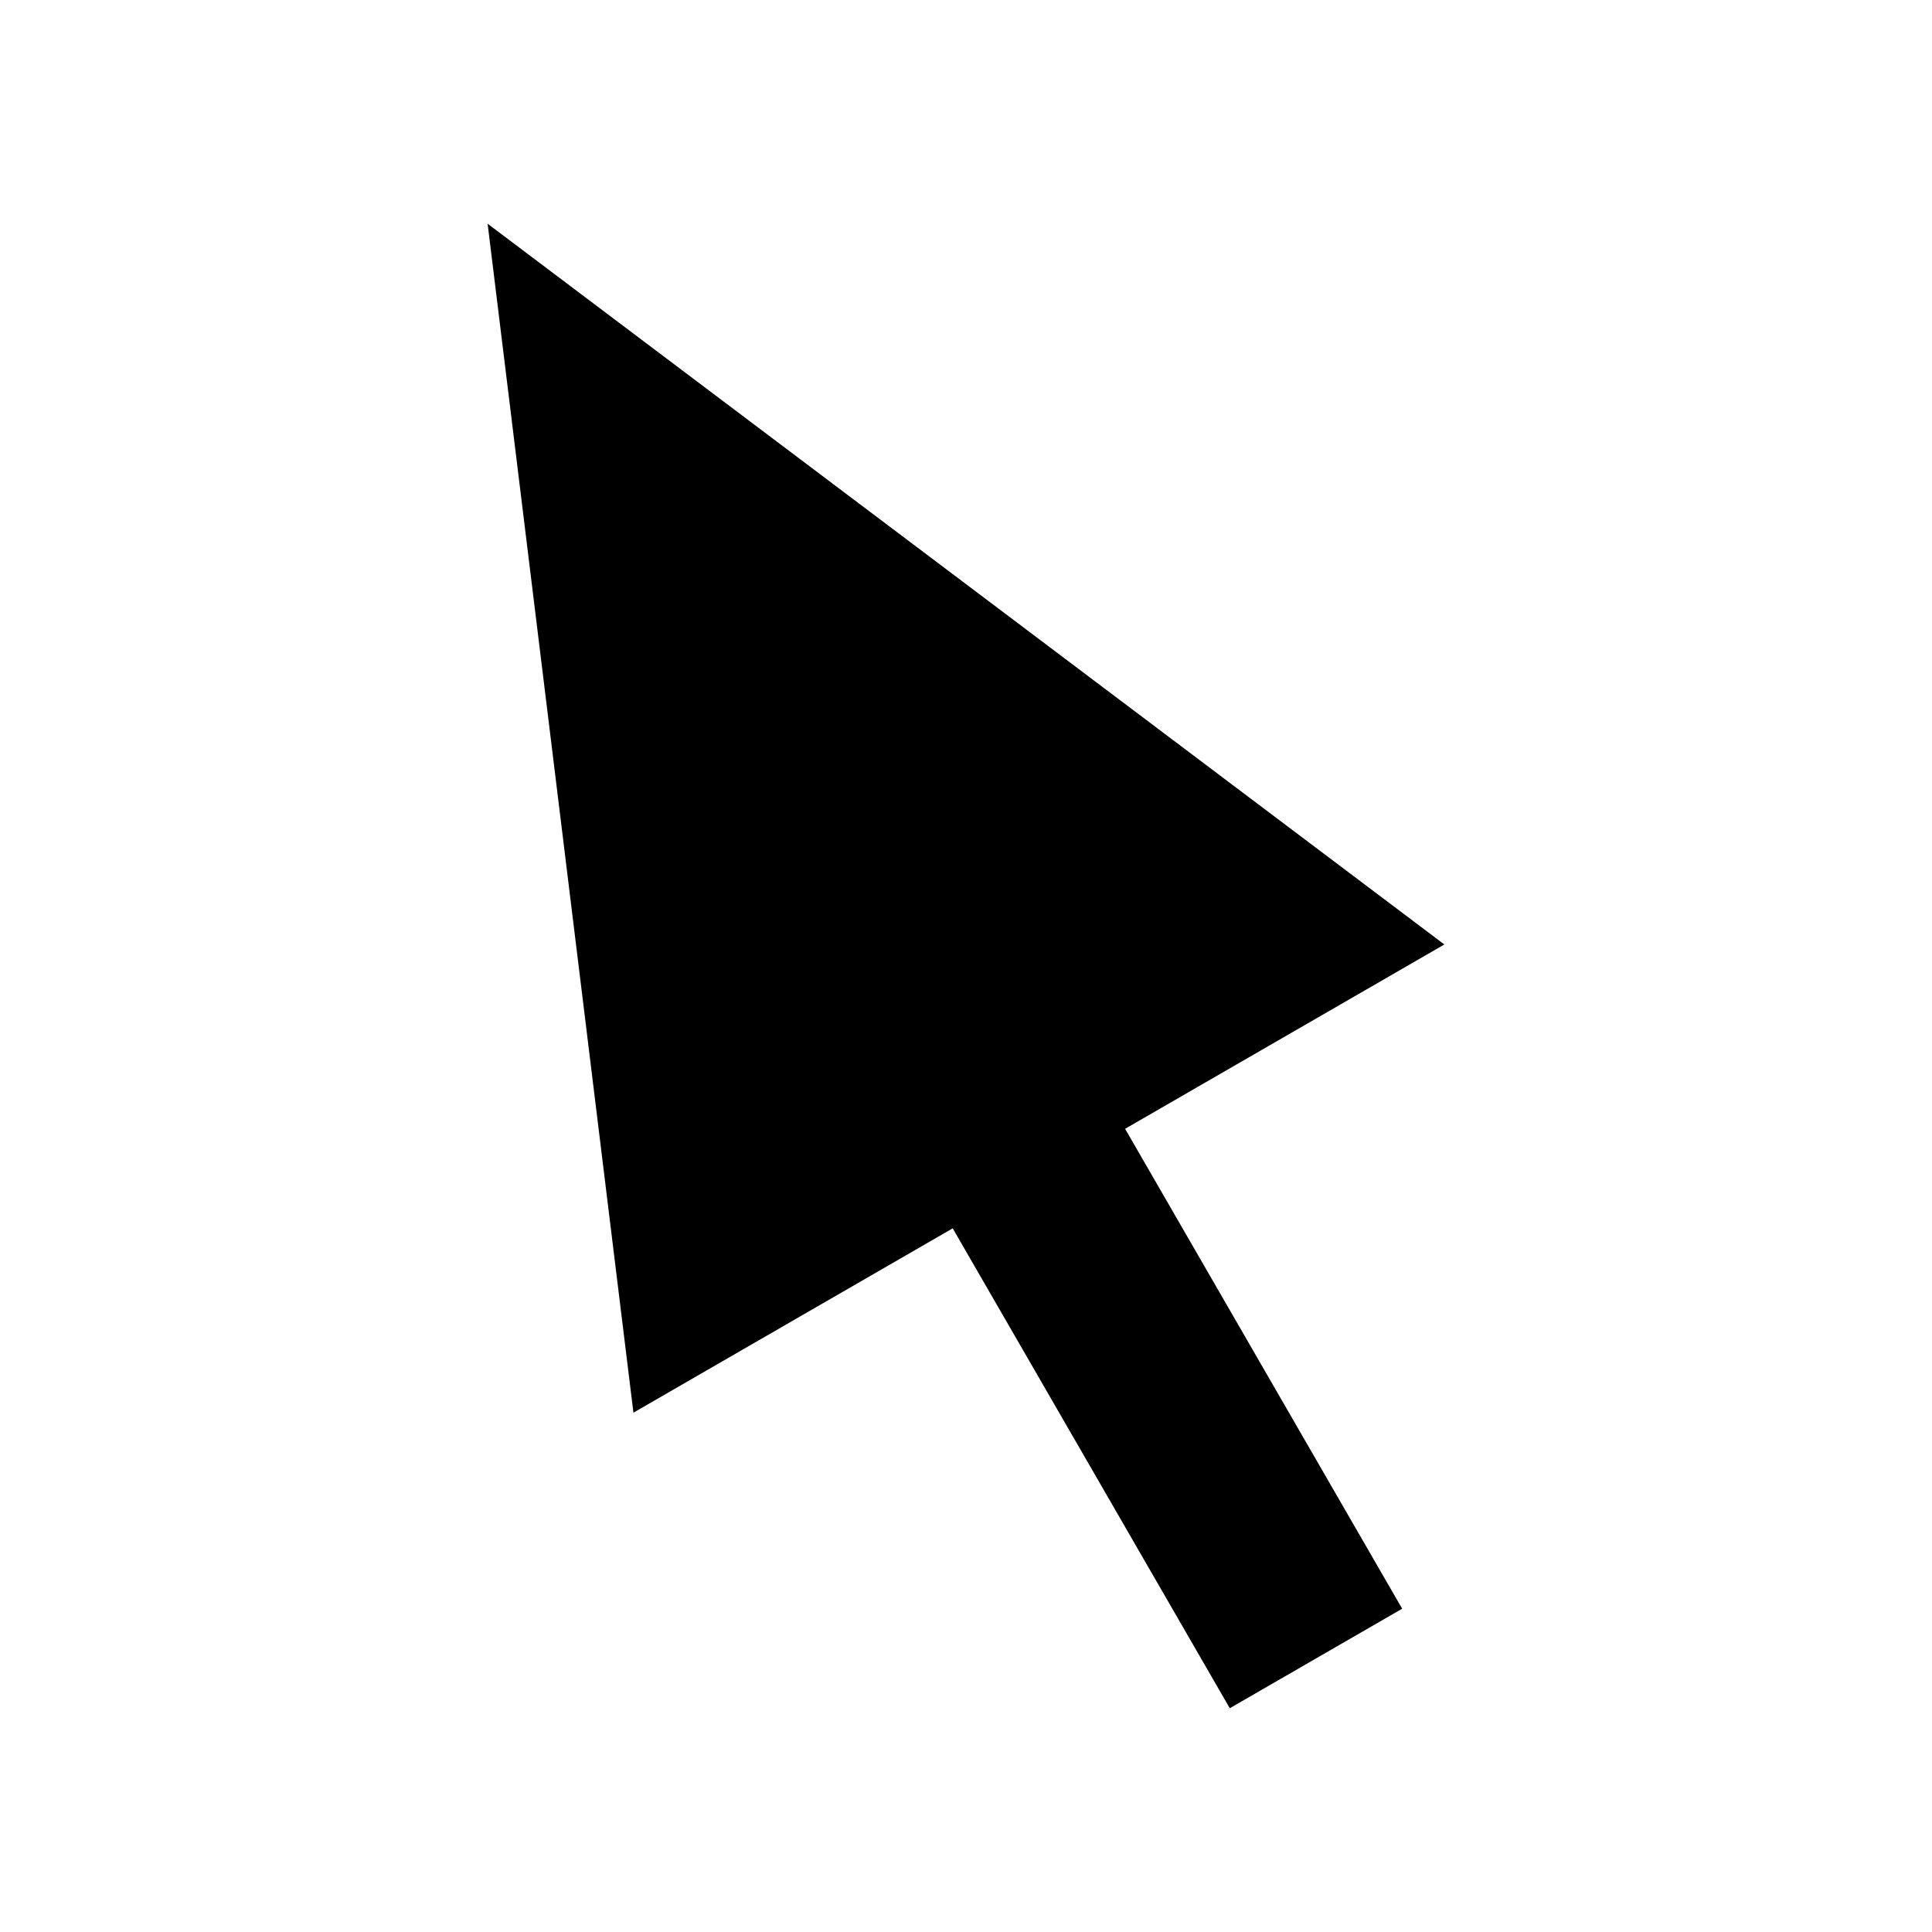
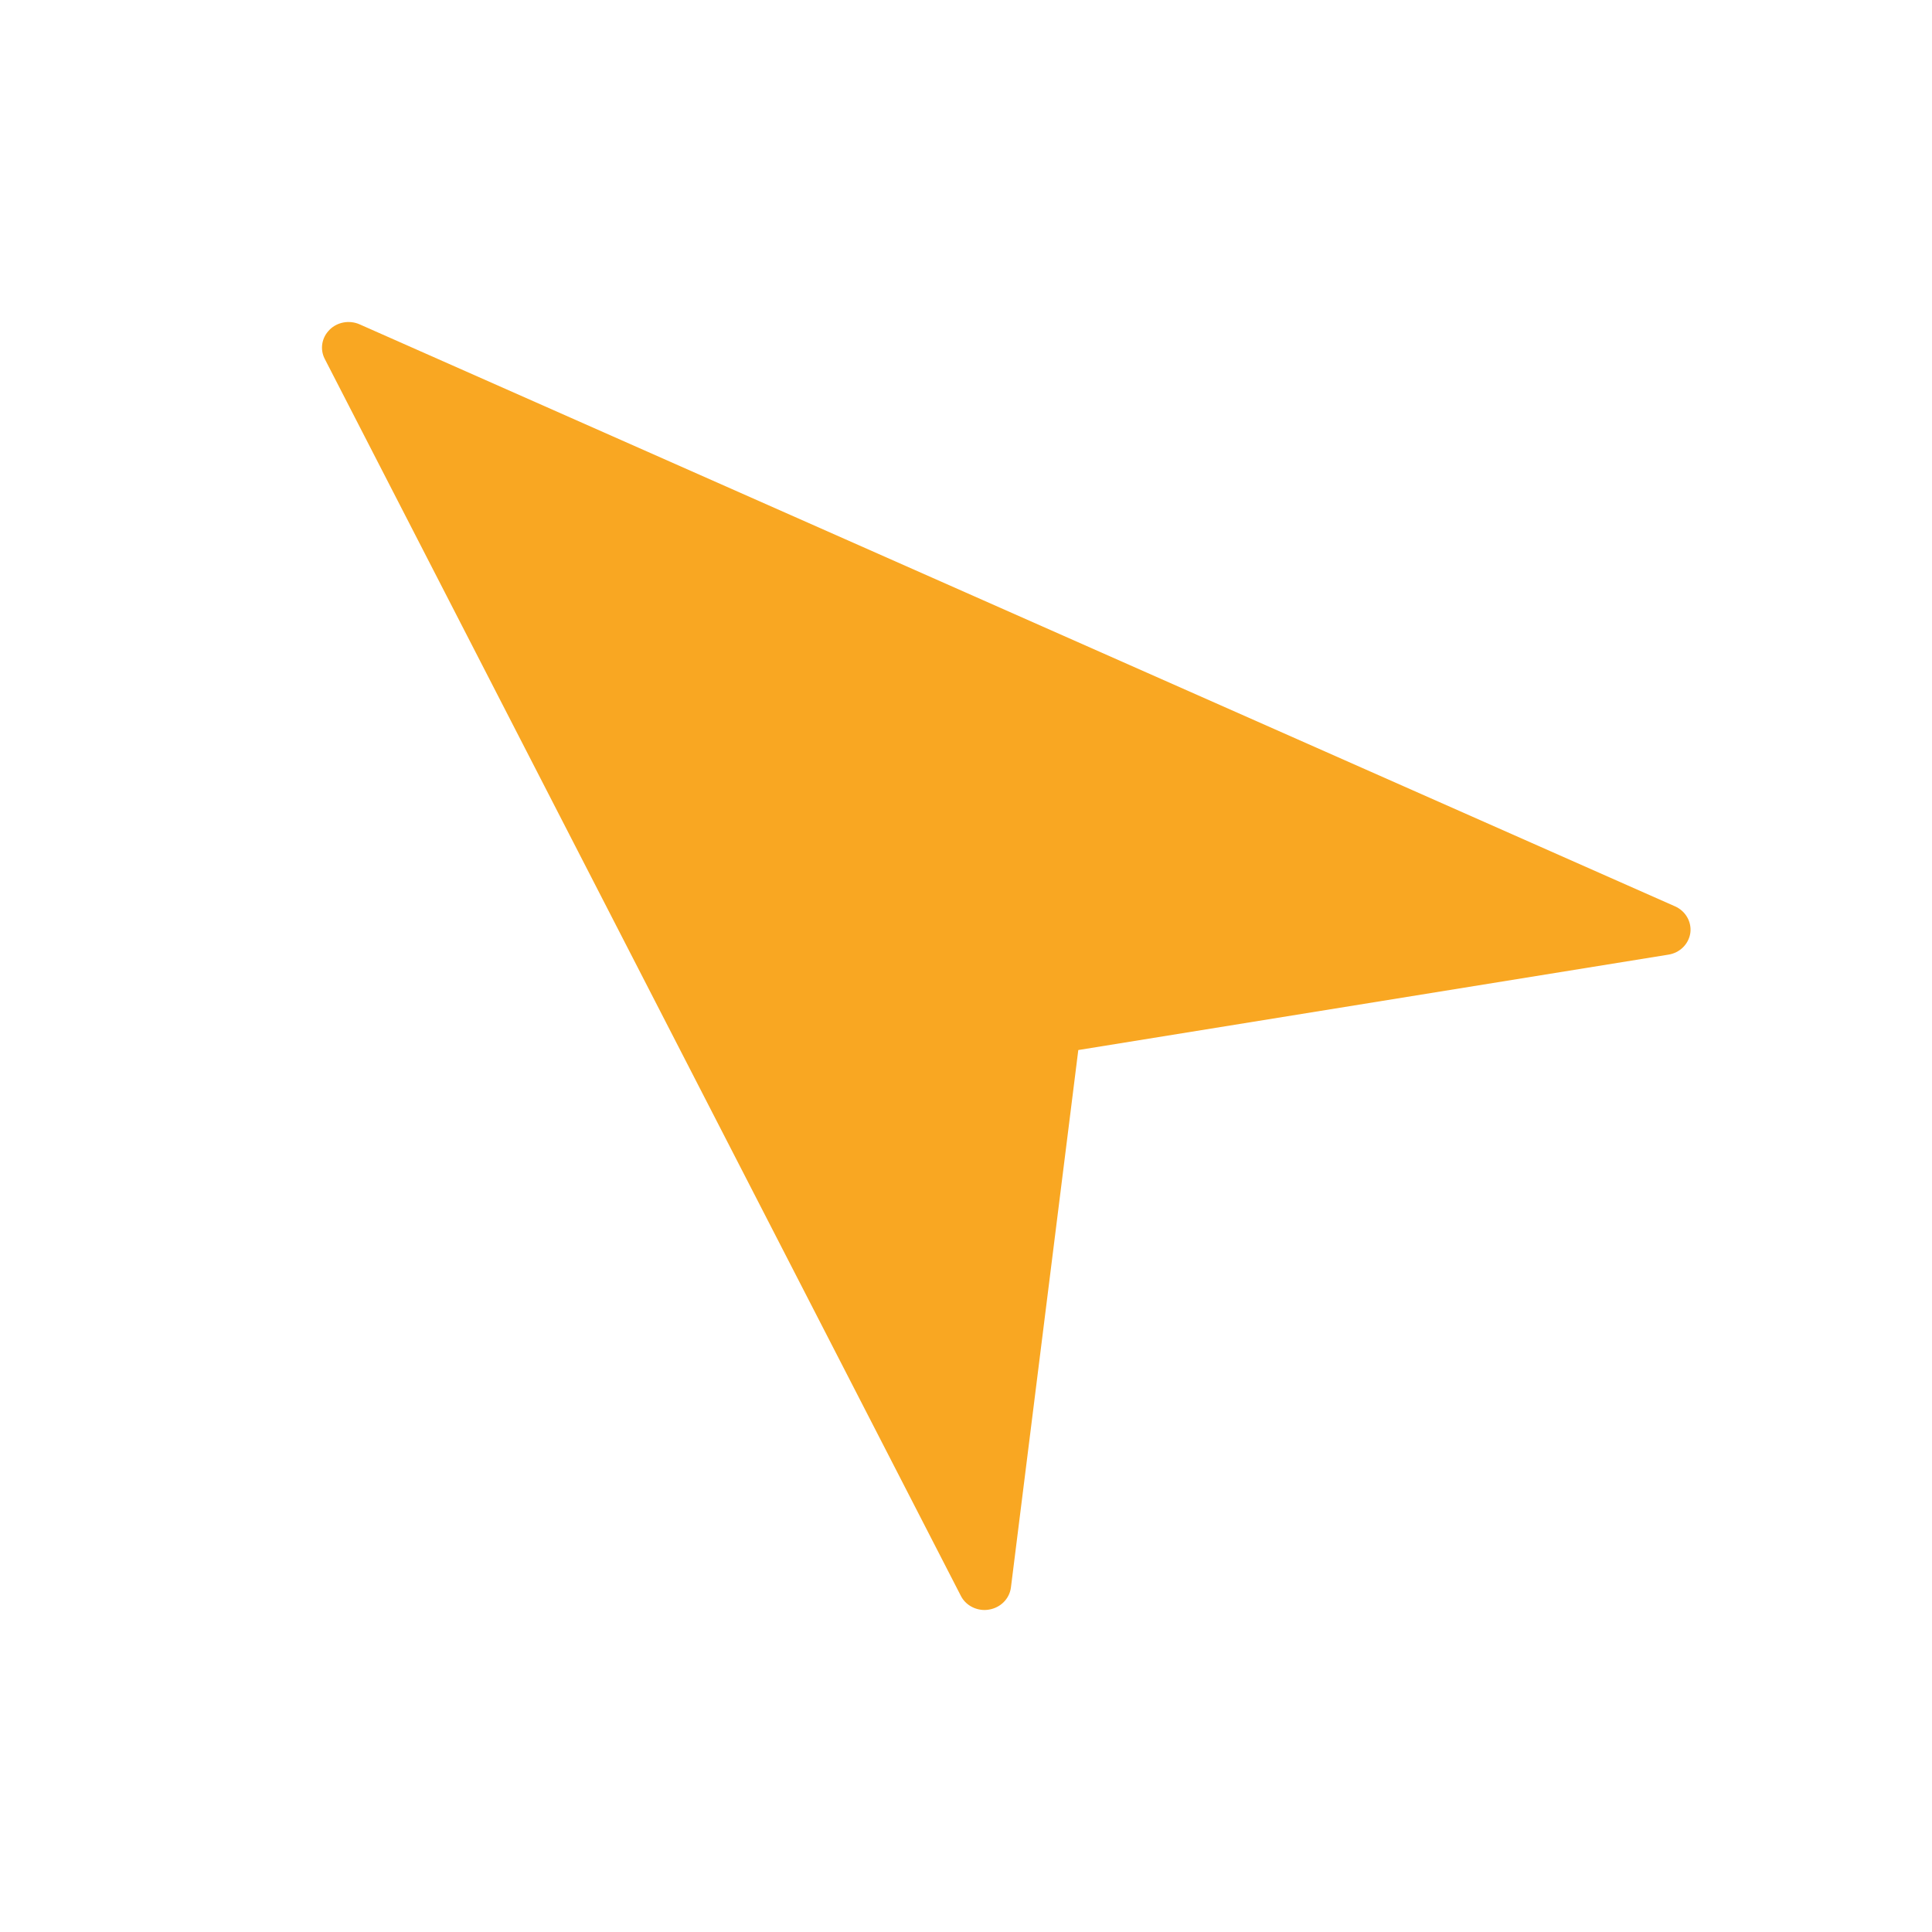
- <svg xmlns="http://www.w3.org/2000/svg" version="1.1" viewBox="0 0 70 70">
-   <use transform="rotate(90 35 35)" href="#arrow" />
-   <use transform="rotate(180 35 35)" href="#arrow" />
-   <use transform="rotate(-90 35 35)" href="#arrow" />
-   <g transform="rotate(-30 39.03 29.781)" stroke-width="11.584">
-     <path transform="matrix(1 0 0 1.3596 0 -.11858)" d="m48.33 29.711h-33.927l16.964-29.382z" />
-     <rect x="27.761" y="38.278" width="7.212" height="22.076" />
+ <svg xmlns="http://www.w3.org/2000/svg" width="24" height="24" viewBox="0 0 24 24">
+   <g fill="none" fill-rule="evenodd">
+     <g>
+       <path d="M0 0H23.998V23.998H0z" />
+       <path d="M0 0H23.998V23.998H0z" />
+       <path fill="#F9A722" d="M20.907 4.097c-.097-.097-.247-.124-.374-.068l-16.341 7.23c-.131.058-.208.192-.19.33.02.138.13.248.273.27l7.33 1.185.837 6.677c.018.139.128.25.272.274.018.003.037.005.055.005.124 0 .24-.067.295-.176l7.902-15.366c.062-.12.038-.265-.06-.361z" transform="matrix(-1 0 0 1 25 0)" />
+     </g>
  </g>
</svg>
